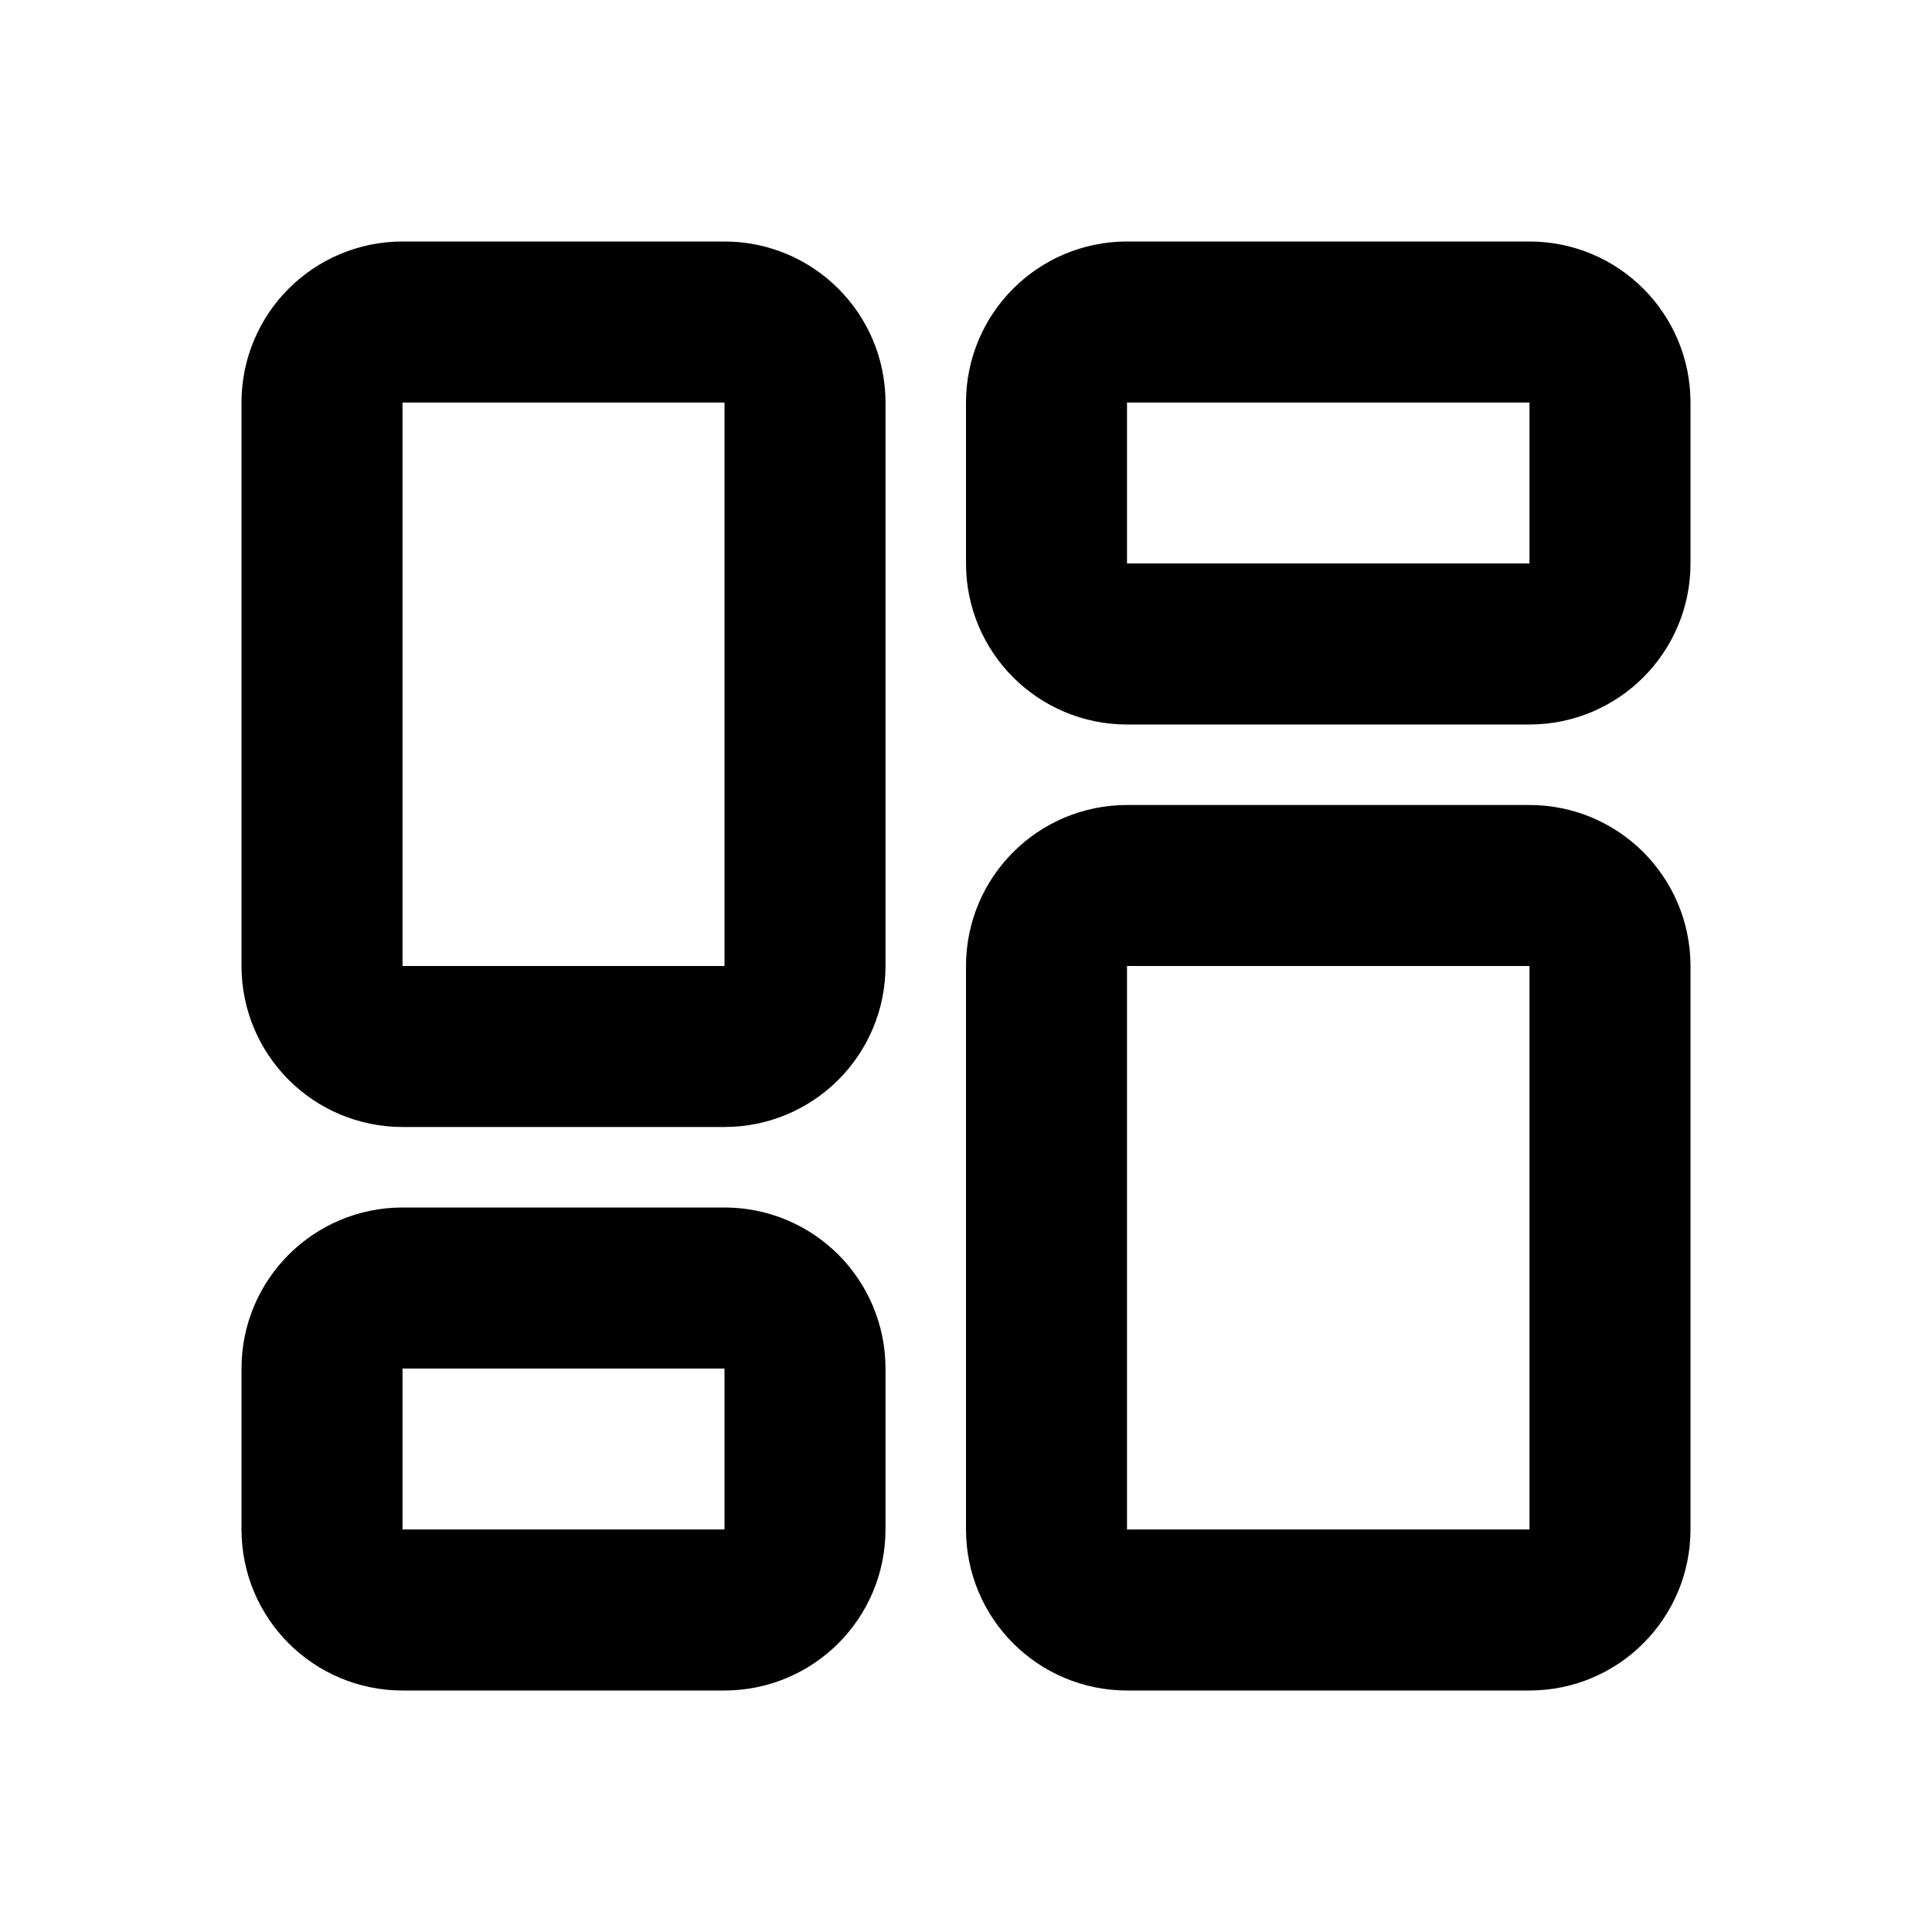
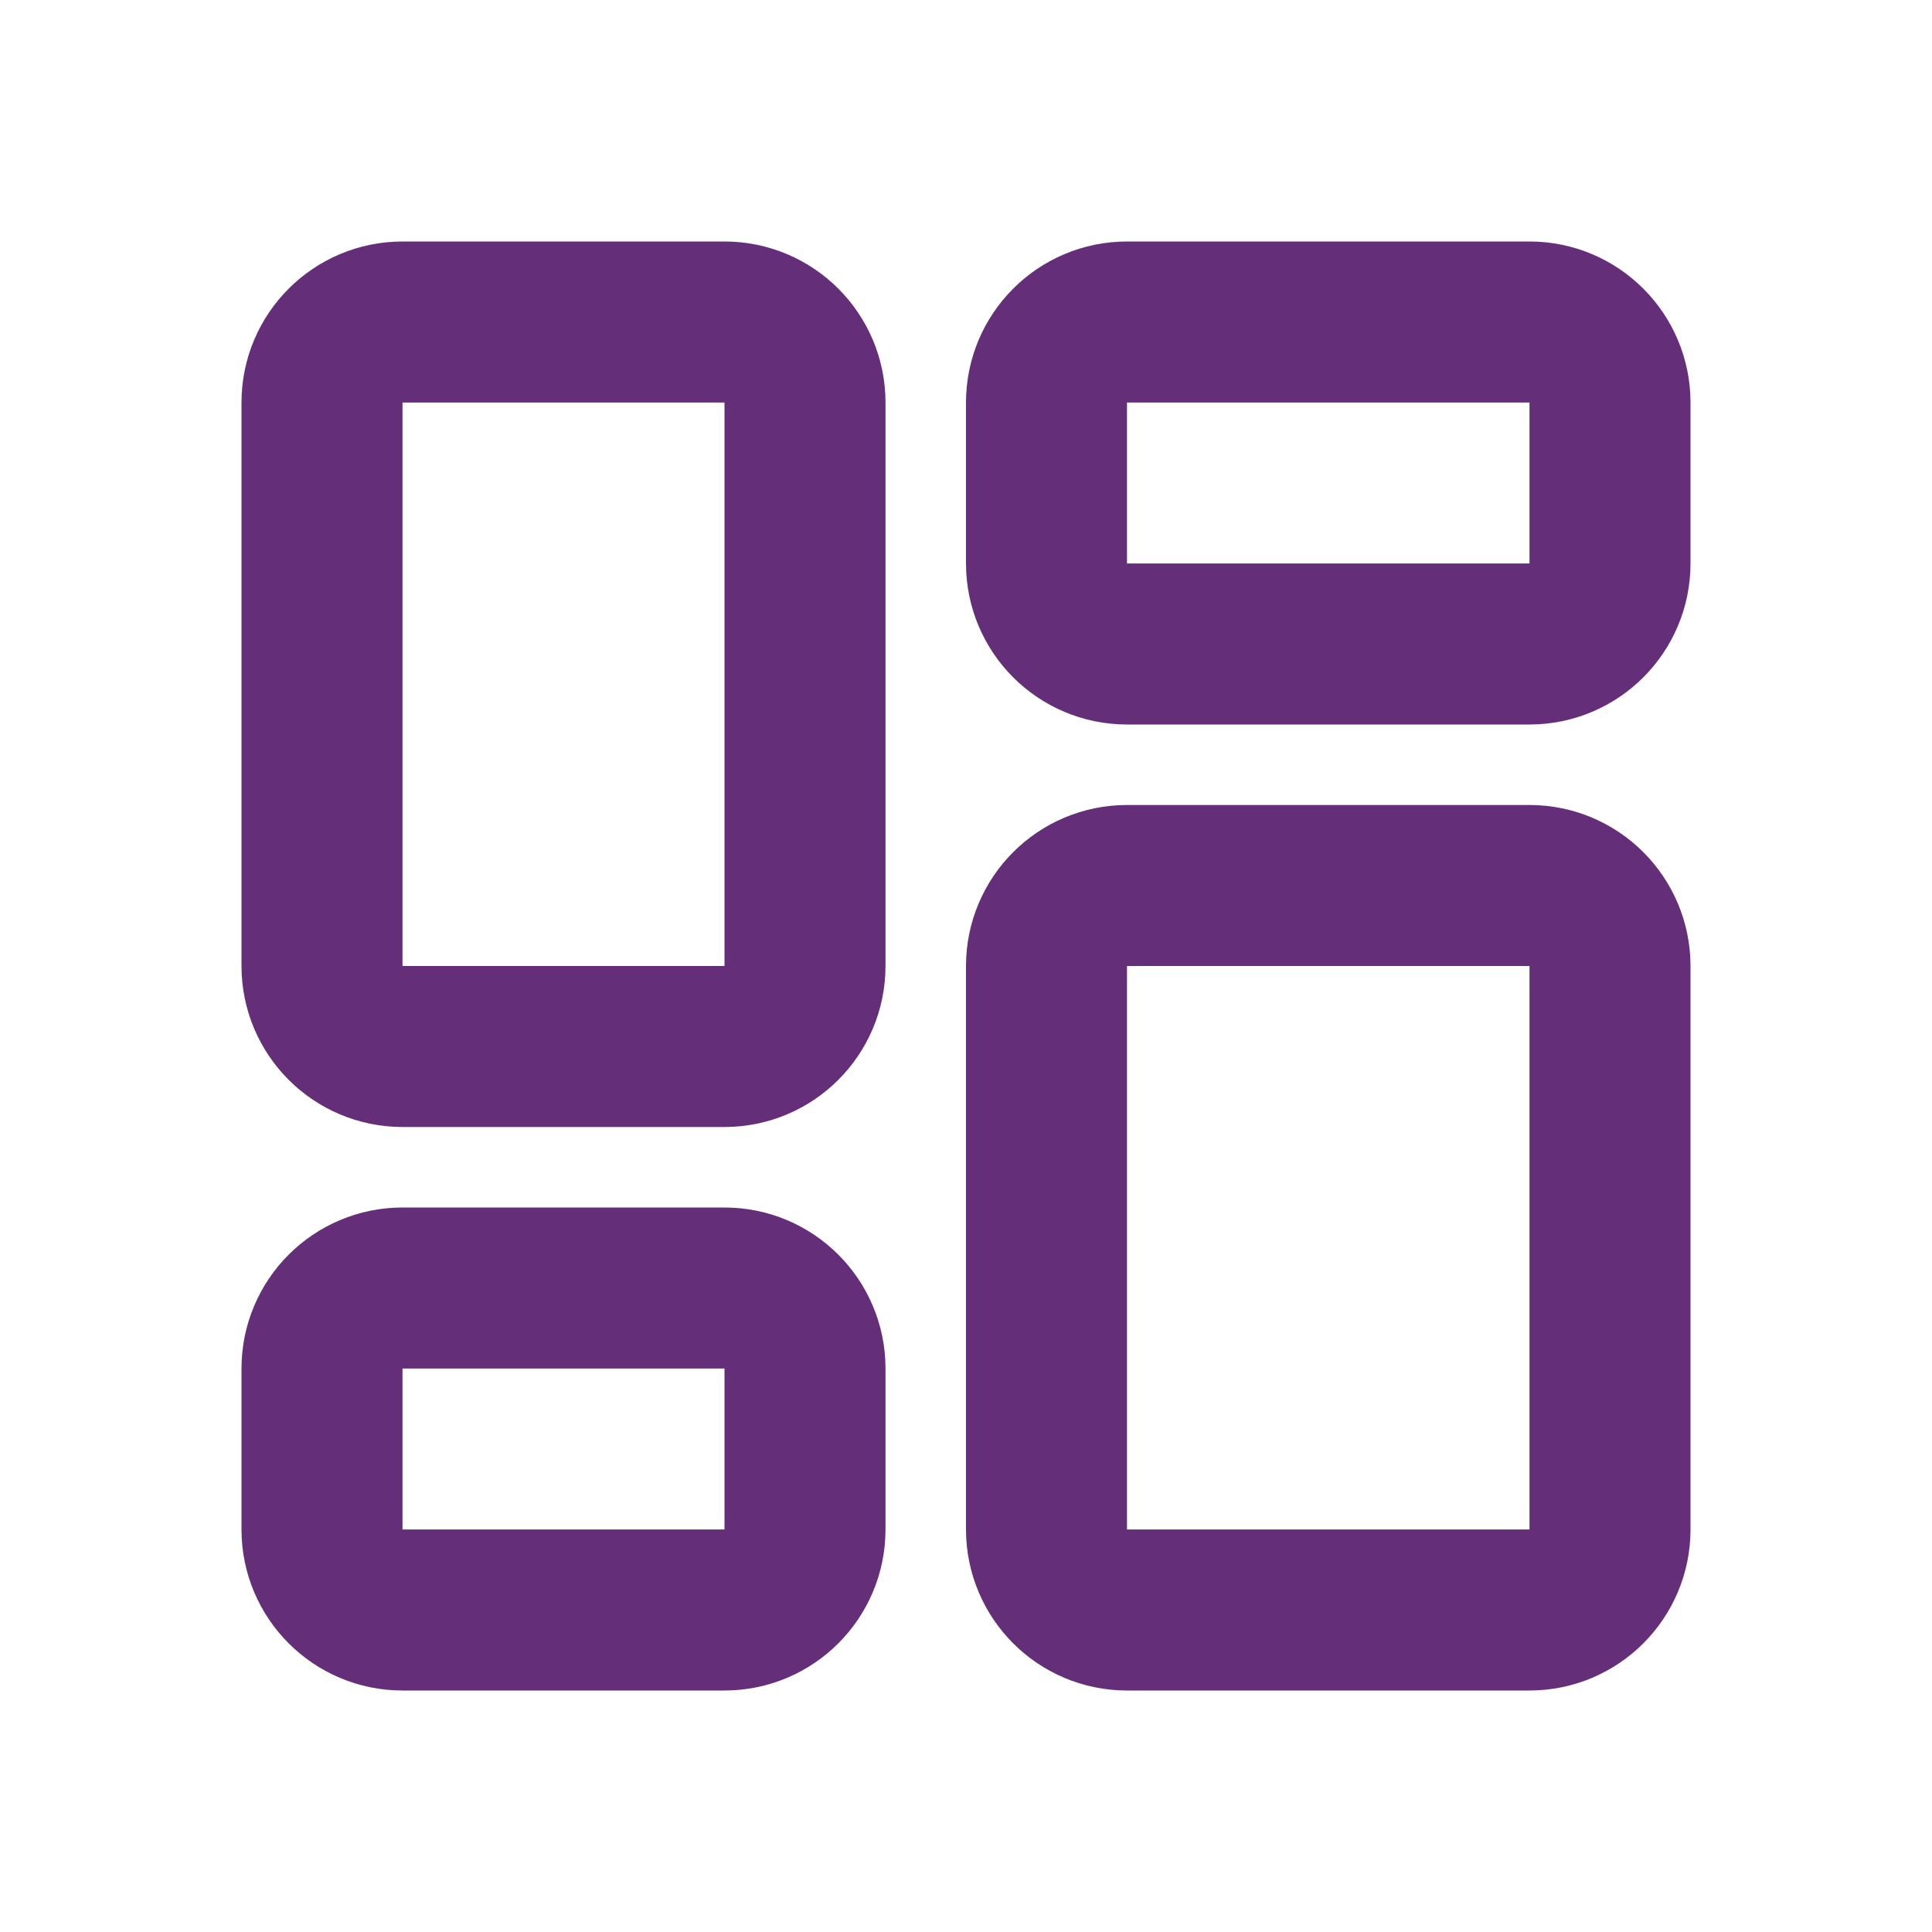
- <svg xmlns="http://www.w3.org/2000/svg" width="800px" height="800px" viewBox="0 0 24 24" fill="none">
-   <path d="M13 12C13 11.448 13.448 11 14 11H19C19.552 11 20 11.448 20 12V19C20 19.552 19.552 20 19 20H14C13.448 20 13 19.552 13 19V12Z" stroke="#000000" stroke-width="2" stroke-linecap="round" />
-   <path d="M4 5C4 4.448 4.448 4 5 4H9C9.552 4 10 4.448 10 5V12C10 12.552 9.552 13 9 13H5C4.448 13 4 12.552 4 12V5Z" stroke="#000000" stroke-width="2" stroke-linecap="round" />
-   <path d="M4 17C4 16.448 4.448 16 5 16H9C9.552 16 10 16.448 10 17V19C10 19.552 9.552 20 9 20H5C4.448 20 4 19.552 4 19V17Z" stroke="#000000" stroke-width="2" stroke-linecap="round" />
-   <path d="M13 5C13 4.448 13.448 4 14 4H19C19.552 4 20 4.448 20 5V7C20 7.552 19.552 8 19 8H14C13.448 8 13 7.552 13 7V5Z" stroke="#000000" stroke-width="2" stroke-linecap="round" />
+ <svg xmlns="http://www.w3.org/2000/svg" fill="none" width="800px" height="800px" viewBox="0 0 24 24">
+   <path d="M13 12C13 11.448 13.448 11 14 11H19C19.552 11 20 11.448 20 12V19C20 19.552 19.552 20 19 20H14C13.448 20 13 19.552 13 19V12Z" stroke="#652e79" stroke-width="2" stroke-linecap="round" />
+   <path d="M4 5C4 4.448 4.448 4 5 4H9C9.552 4 10 4.448 10 5V12C10 12.552 9.552 13 9 13H5C4.448 13 4 12.552 4 12V5Z" stroke="#652e79" stroke-width="2" stroke-linecap="round" />
+   <path d="M4 17C4 16.448 4.448 16 5 16H9C9.552 16 10 16.448 10 17V19C10 19.552 9.552 20 9 20H5C4.448 20 4 19.552 4 19V17Z" stroke="#652e79" stroke-width="2" stroke-linecap="round" />
+   <path d="M13 5C13 4.448 13.448 4 14 4H19C19.552 4 20 4.448 20 5V7C20 7.552 19.552 8 19 8H14C13.448 8 13 7.552 13 7V5Z" stroke="#652e79" stroke-width="2" stroke-linecap="round" />
</svg>
